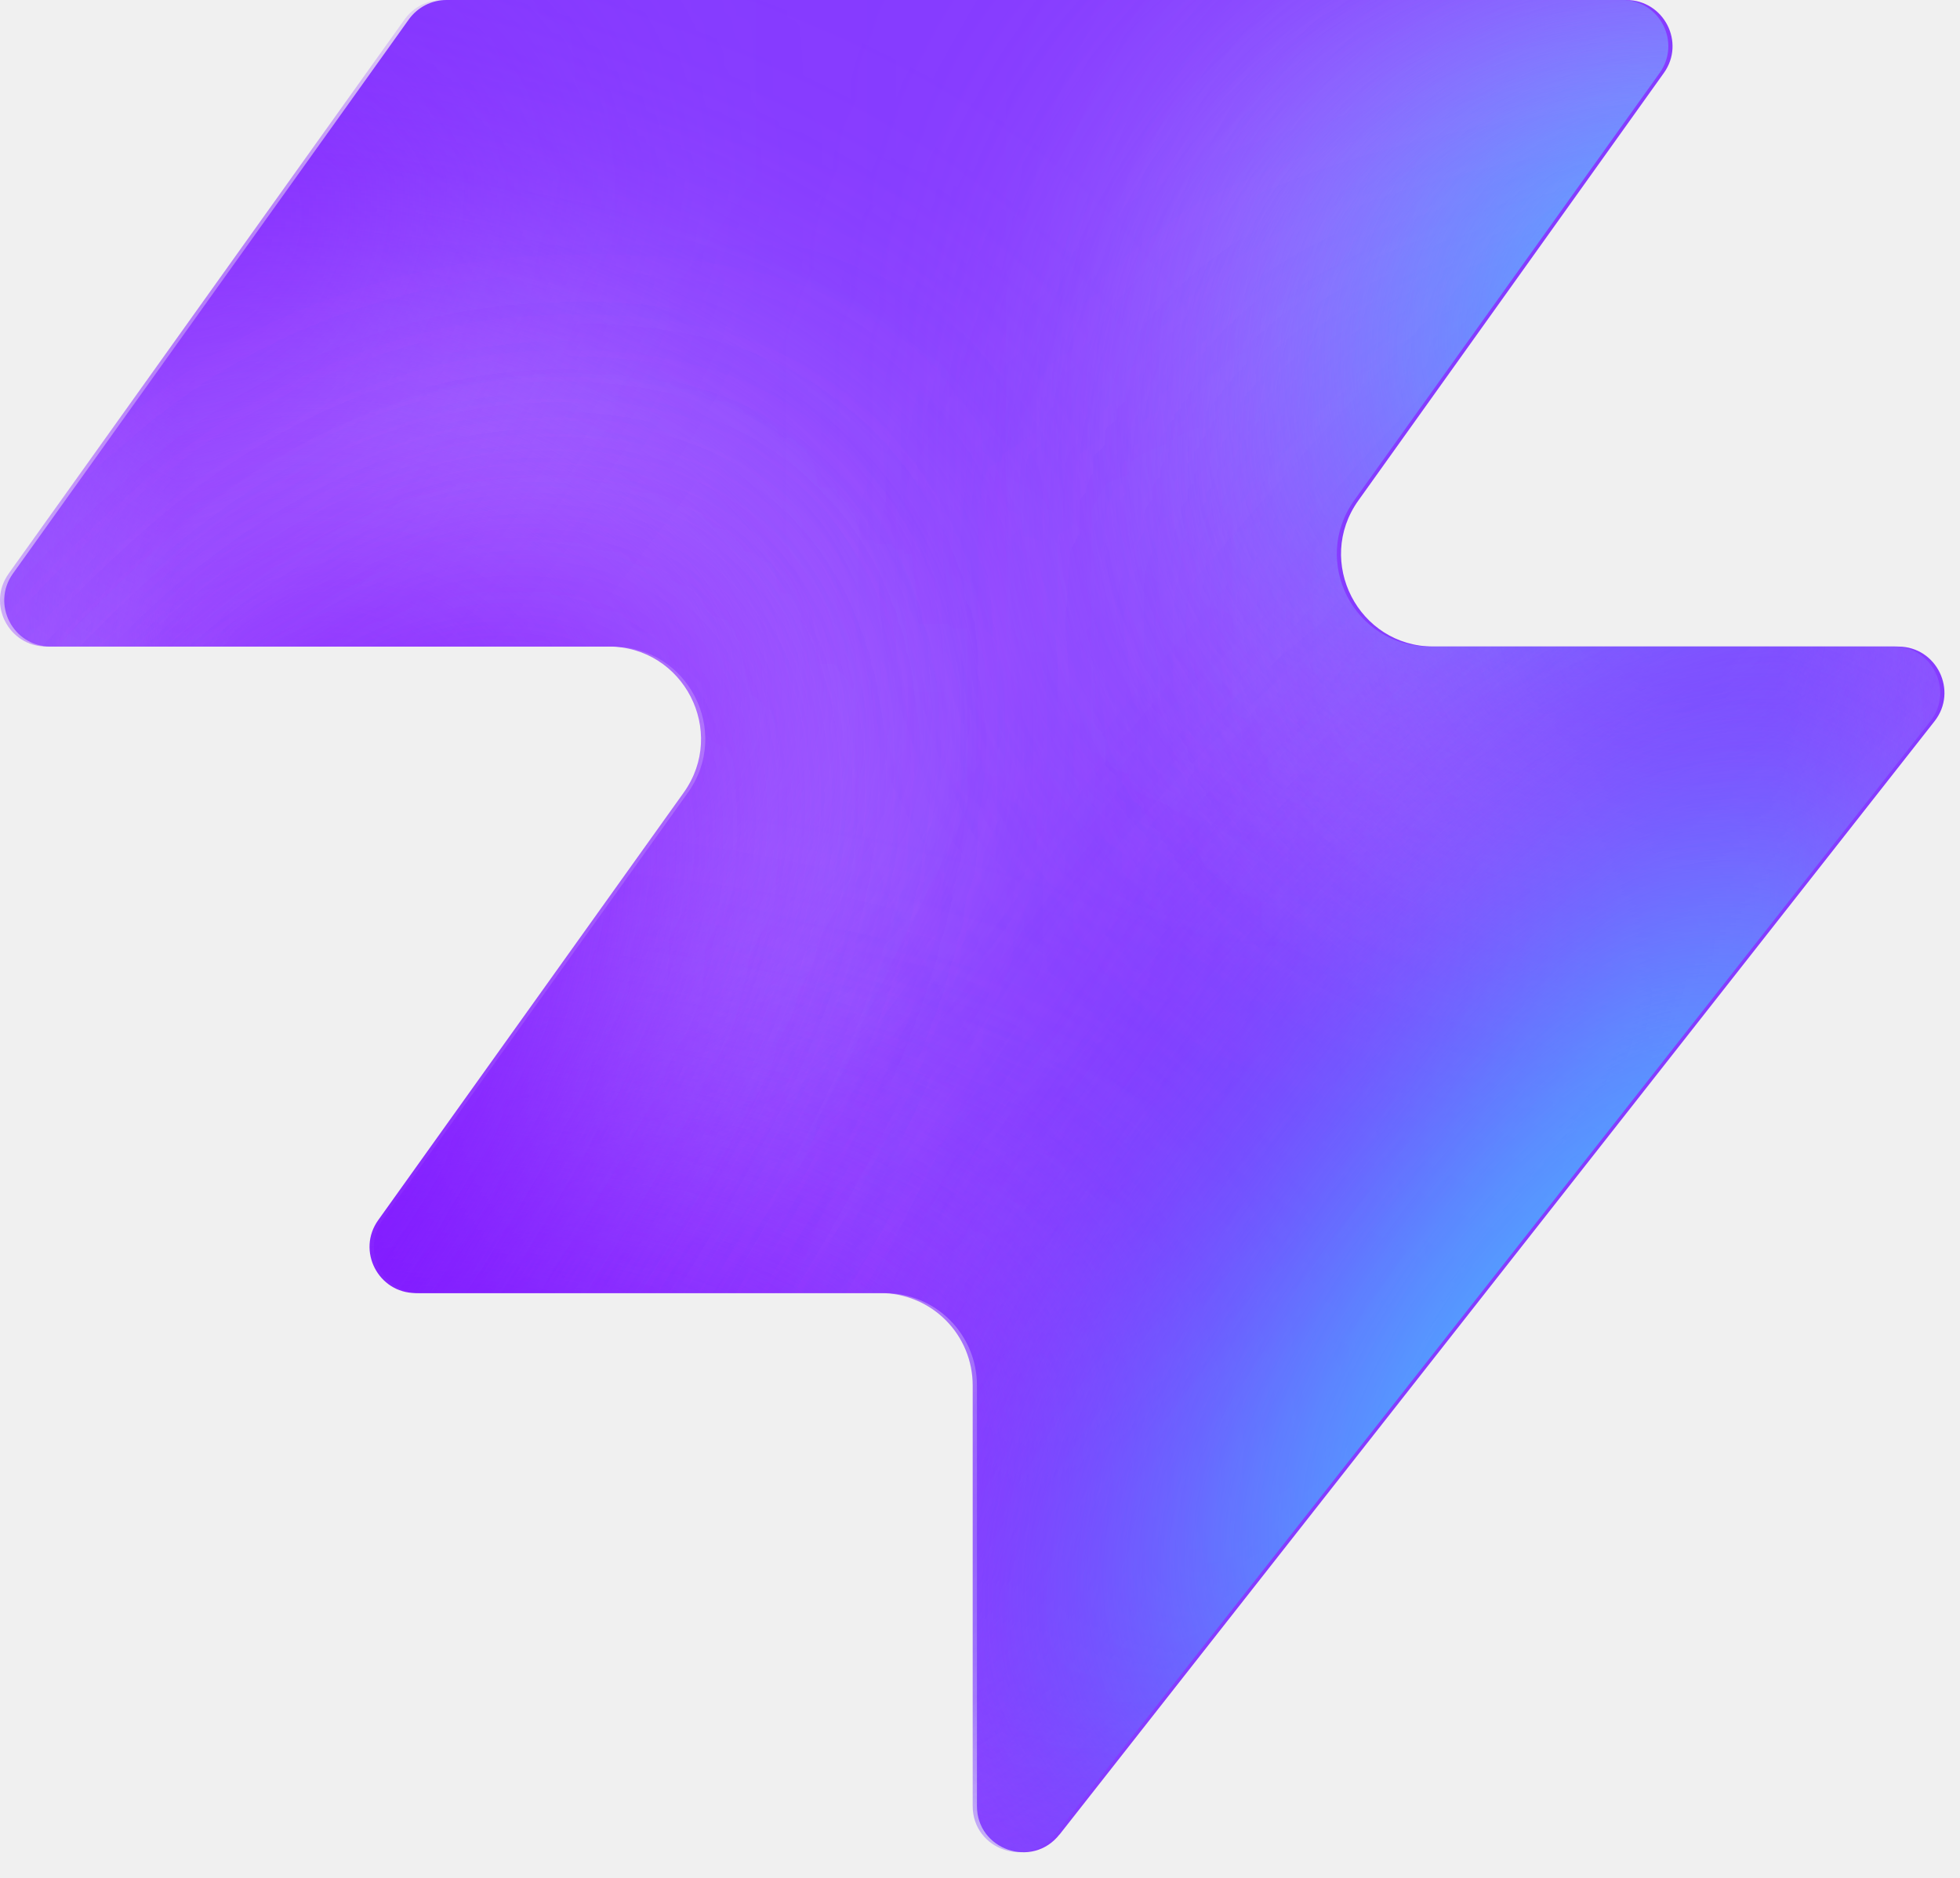
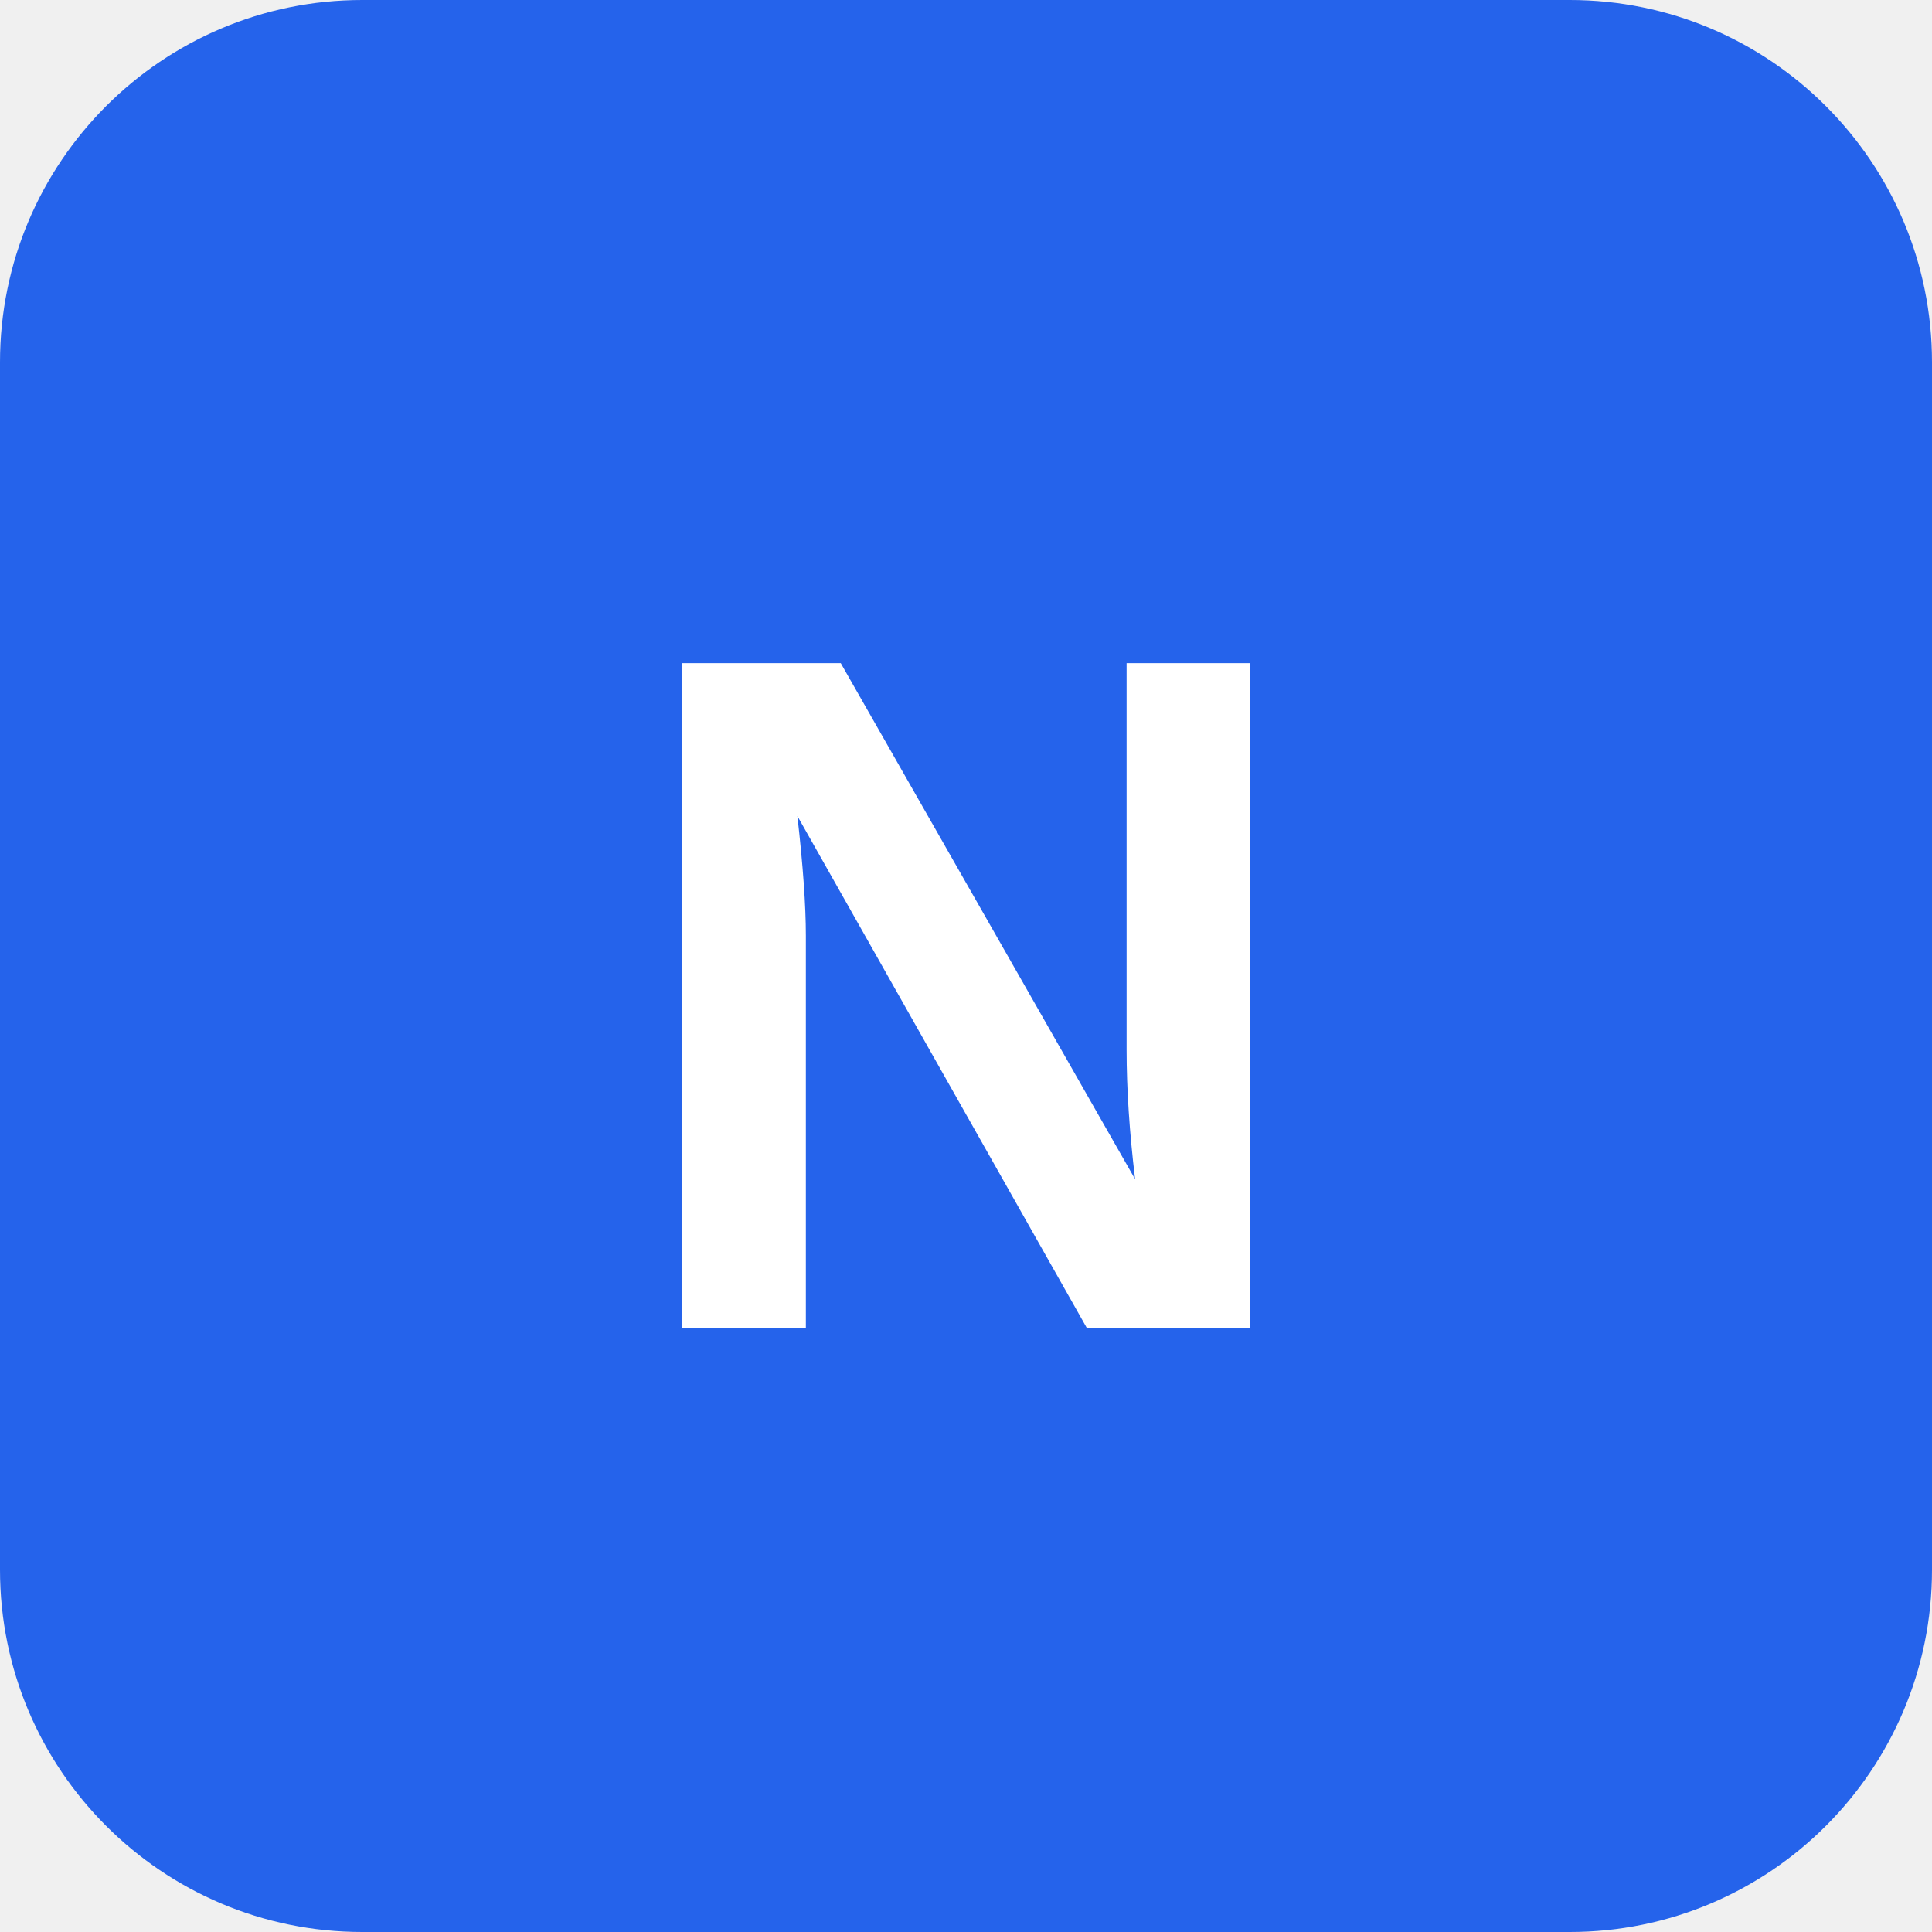
- <svg xmlns="http://www.w3.org/2000/svg" width="48" height="46" fill="none" viewBox="0 0 48 46">
-   <path fill="#863bff" d="M25.946 44.938c-.664.845-2.021.375-2.021-.698V33.937a2.26 2.26 0 0 0-2.262-2.262H10.287c-.92 0-1.456-1.04-.92-1.788l7.48-10.471c1.07-1.497 0-3.578-1.842-3.578H1.237c-.92 0-1.456-1.04-.92-1.788L10.013.474c.214-.297.556-.474.92-.474h28.894c.92 0 1.456 1.04.92 1.788l-7.48 10.471c-1.07 1.498 0 3.579 1.842 3.579h11.377c.943 0 1.473 1.088.89 1.83L25.947 44.94z" style="fill:#863bff;fill:color(display-p3 .525 .23 1);fill-opacity:1" />
-   <mask id="a" width="48" height="46" x="0" y="0" maskUnits="userSpaceOnUse" style="mask-type:alpha">
-     <path fill="#000" d="M25.842 44.938c-.664.844-2.021.375-2.021-.698V33.937a2.26 2.26 0 0 0-2.262-2.262H10.183c-.92 0-1.456-1.04-.92-1.788l7.48-10.471c1.07-1.498 0-3.579-1.842-3.579H1.133c-.92 0-1.456-1.04-.92-1.787L9.91.473c.214-.297.556-.474.92-.474h28.894c.92 0 1.456 1.04.92 1.788l-7.48 10.471c-1.07 1.498 0 3.578 1.842 3.578h11.377c.943 0 1.473 1.088.89 1.832L25.843 44.94z" style="fill:#000;fill-opacity:1" />
-   </mask>
-   <g mask="url(#a)">
-     <g filter="url(#b)">
-       <ellipse cx="5.508" cy="14.704" fill="#ede6ff" rx="5.508" ry="14.704" style="fill:#ede6ff;fill:color(display-p3 .927 .903 1);fill-opacity:1" transform="matrix(.00324 1 1 -.00324 -4.47 31.516)" />
-     </g>
-     <g filter="url(#c)">
-       <ellipse cx="10.399" cy="29.851" fill="#ede6ff" rx="10.399" ry="29.851" style="fill:#ede6ff;fill:color(display-p3 .927 .903 1);fill-opacity:1" transform="matrix(.00324 1 1 -.00324 -39.328 7.883)" />
-     </g>
-     <g filter="url(#d)">
-       <ellipse cx="5.508" cy="30.487" fill="#7e14ff" rx="5.508" ry="30.487" style="fill:#7e14ff;fill:color(display-p3 .492 .077 1);fill-opacity:1" transform="rotate(89.814 -25.913 -14.639)scale(1 -1)" />
-     </g>
-     <g filter="url(#e)">
-       <ellipse cx="5.508" cy="30.599" fill="#7e14ff" rx="5.508" ry="30.599" style="fill:#7e14ff;fill:color(display-p3 .492 .077 1);fill-opacity:1" transform="rotate(89.814 -32.644 -3.334)scale(1 -1)" />
-     </g>
-     <g filter="url(#f)">
-       <ellipse cx="5.508" cy="30.599" fill="#7e14ff" rx="5.508" ry="30.599" style="fill:#7e14ff;fill:color(display-p3 .492 .077 1);fill-opacity:1" transform="matrix(.00324 1 1 -.00324 -34.34 30.47)" />
-     </g>
-     <g filter="url(#g)">
-       <ellipse cx="14.072" cy="22.078" fill="#ede6ff" rx="14.072" ry="22.078" style="fill:#ede6ff;fill:color(display-p3 .927 .903 1);fill-opacity:1" transform="rotate(93.35 24.506 48.493)scale(-1 1)" />
-     </g>
-     <g filter="url(#h)">
-       <ellipse cx="3.47" cy="21.501" fill="#7e14ff" rx="3.47" ry="21.501" style="fill:#7e14ff;fill:color(display-p3 .492 .077 1);fill-opacity:1" transform="rotate(89.009 28.708 47.59)scale(-1 1)" />
-     </g>
-     <g filter="url(#i)">
-       <ellipse cx="3.47" cy="21.501" fill="#7e14ff" rx="3.47" ry="21.501" style="fill:#7e14ff;fill:color(display-p3 .492 .077 1);fill-opacity:1" transform="rotate(89.009 28.708 47.59)scale(-1 1)" />
-     </g>
-     <g filter="url(#j)">
-       <ellipse cx=".387" cy="8.972" fill="#7e14ff" rx="4.407" ry="29.108" style="fill:#7e14ff;fill:color(display-p3 .492 .077 1);fill-opacity:1" transform="rotate(39.51 .387 8.972)" />
-     </g>
-     <g filter="url(#k)">
-       <ellipse cx="47.523" cy="-6.092" fill="#7e14ff" rx="4.407" ry="29.108" style="fill:#7e14ff;fill:color(display-p3 .492 .077 1);fill-opacity:1" transform="rotate(37.892 47.523 -6.092)" />
-     </g>
-     <g filter="url(#l)">
-       <ellipse cx="41.412" cy="6.333" fill="#47bfff" rx="5.971" ry="9.665" style="fill:#47bfff;fill:color(display-p3 .28 .748 1);fill-opacity:1" transform="rotate(37.892 41.412 6.333)" />
-     </g>
-     <g filter="url(#m)">
-       <ellipse cx="-1.879" cy="38.332" fill="#7e14ff" rx="4.407" ry="29.108" style="fill:#7e14ff;fill:color(display-p3 .492 .077 1);fill-opacity:1" transform="rotate(37.892 -1.88 38.332)" />
-     </g>
-     <g filter="url(#n)">
-       <ellipse cx="-1.879" cy="38.332" fill="#7e14ff" rx="4.407" ry="29.108" style="fill:#7e14ff;fill:color(display-p3 .492 .077 1);fill-opacity:1" transform="rotate(37.892 -1.88 38.332)" />
-     </g>
-     <g filter="url(#o)">
-       <ellipse cx="35.651" cy="29.907" fill="#7e14ff" rx="4.407" ry="29.108" style="fill:#7e14ff;fill:color(display-p3 .492 .077 1);fill-opacity:1" transform="rotate(37.892 35.651 29.907)" />
-     </g>
-     <g filter="url(#p)">
-       <ellipse cx="38.418" cy="32.4" fill="#47bfff" rx="5.971" ry="15.297" style="fill:#47bfff;fill:color(display-p3 .28 .748 1);fill-opacity:1" transform="rotate(37.892 38.418 32.4)" />
-     </g>
-   </g>
-   <defs>
-     <filter id="b" width="60.045" height="41.654" x="-19.77" y="16.149" color-interpolation-filters="sRGB" filterUnits="userSpaceOnUse">
-       <feFlood flood-opacity="0" result="BackgroundImageFix" />
-       <feBlend in="SourceGraphic" in2="BackgroundImageFix" result="shape" />
-       <feGaussianBlur result="effect1_foregroundBlur_2002_17158" stdDeviation="7.659" />
-     </filter>
-     <filter id="c" width="90.34" height="51.437" x="-54.613" y="-7.533" color-interpolation-filters="sRGB" filterUnits="userSpaceOnUse">
-       <feFlood flood-opacity="0" result="BackgroundImageFix" />
-       <feBlend in="SourceGraphic" in2="BackgroundImageFix" result="shape" />
-       <feGaussianBlur result="effect1_foregroundBlur_2002_17158" stdDeviation="7.659" />
-     </filter>
-     <filter id="d" width="79.355" height="29.4" x="-49.64" y="2.03" color-interpolation-filters="sRGB" filterUnits="userSpaceOnUse">
-       <feFlood flood-opacity="0" result="BackgroundImageFix" />
-       <feBlend in="SourceGraphic" in2="BackgroundImageFix" result="shape" />
-       <feGaussianBlur result="effect1_foregroundBlur_2002_17158" stdDeviation="4.596" />
-     </filter>
-     <filter id="e" width="79.579" height="29.4" x="-45.045" y="20.029" color-interpolation-filters="sRGB" filterUnits="userSpaceOnUse">
-       <feFlood flood-opacity="0" result="BackgroundImageFix" />
-       <feBlend in="SourceGraphic" in2="BackgroundImageFix" result="shape" />
-       <feGaussianBlur result="effect1_foregroundBlur_2002_17158" stdDeviation="4.596" />
-     </filter>
-     <filter id="f" width="79.579" height="29.4" x="-43.513" y="21.178" color-interpolation-filters="sRGB" filterUnits="userSpaceOnUse">
-       <feFlood flood-opacity="0" result="BackgroundImageFix" />
-       <feBlend in="SourceGraphic" in2="BackgroundImageFix" result="shape" />
-       <feGaussianBlur result="effect1_foregroundBlur_2002_17158" stdDeviation="4.596" />
-     </filter>
-     <filter id="g" width="74.749" height="58.852" x="15.756" y="-17.901" color-interpolation-filters="sRGB" filterUnits="userSpaceOnUse">
-       <feFlood flood-opacity="0" result="BackgroundImageFix" />
-       <feBlend in="SourceGraphic" in2="BackgroundImageFix" result="shape" />
-       <feGaussianBlur result="effect1_foregroundBlur_2002_17158" stdDeviation="7.659" />
-     </filter>
-     <filter id="h" width="61.377" height="25.362" x="23.548" y="2.284" color-interpolation-filters="sRGB" filterUnits="userSpaceOnUse">
-       <feFlood flood-opacity="0" result="BackgroundImageFix" />
-       <feBlend in="SourceGraphic" in2="BackgroundImageFix" result="shape" />
-       <feGaussianBlur result="effect1_foregroundBlur_2002_17158" stdDeviation="4.596" />
-     </filter>
-     <filter id="i" width="61.377" height="25.362" x="23.548" y="2.284" color-interpolation-filters="sRGB" filterUnits="userSpaceOnUse">
-       <feFlood flood-opacity="0" result="BackgroundImageFix" />
-       <feBlend in="SourceGraphic" in2="BackgroundImageFix" result="shape" />
-       <feGaussianBlur result="effect1_foregroundBlur_2002_17158" stdDeviation="4.596" />
-     </filter>
-     <filter id="j" width="56.045" height="63.649" x="-27.636" y="-22.853" color-interpolation-filters="sRGB" filterUnits="userSpaceOnUse">
-       <feFlood flood-opacity="0" result="BackgroundImageFix" />
-       <feBlend in="SourceGraphic" in2="BackgroundImageFix" result="shape" />
-       <feGaussianBlur result="effect1_foregroundBlur_2002_17158" stdDeviation="4.596" />
-     </filter>
-     <filter id="k" width="54.814" height="64.646" x="20.116" y="-38.415" color-interpolation-filters="sRGB" filterUnits="userSpaceOnUse">
-       <feFlood flood-opacity="0" result="BackgroundImageFix" />
-       <feBlend in="SourceGraphic" in2="BackgroundImageFix" result="shape" />
-       <feGaussianBlur result="effect1_foregroundBlur_2002_17158" stdDeviation="4.596" />
-     </filter>
-     <filter id="l" width="33.541" height="35.313" x="24.641" y="-11.323" color-interpolation-filters="sRGB" filterUnits="userSpaceOnUse">
-       <feFlood flood-opacity="0" result="BackgroundImageFix" />
-       <feBlend in="SourceGraphic" in2="BackgroundImageFix" result="shape" />
-       <feGaussianBlur result="effect1_foregroundBlur_2002_17158" stdDeviation="4.596" />
-     </filter>
-     <filter id="m" width="54.814" height="64.646" x="-29.286" y="6.009" color-interpolation-filters="sRGB" filterUnits="userSpaceOnUse">
-       <feFlood flood-opacity="0" result="BackgroundImageFix" />
-       <feBlend in="SourceGraphic" in2="BackgroundImageFix" result="shape" />
-       <feGaussianBlur result="effect1_foregroundBlur_2002_17158" stdDeviation="4.596" />
-     </filter>
-     <filter id="n" width="54.814" height="64.646" x="-29.286" y="6.009" color-interpolation-filters="sRGB" filterUnits="userSpaceOnUse">
-       <feFlood flood-opacity="0" result="BackgroundImageFix" />
-       <feBlend in="SourceGraphic" in2="BackgroundImageFix" result="shape" />
-       <feGaussianBlur result="effect1_foregroundBlur_2002_17158" stdDeviation="4.596" />
-     </filter>
-     <filter id="o" width="54.814" height="64.646" x="8.244" y="-2.416" color-interpolation-filters="sRGB" filterUnits="userSpaceOnUse">
-       <feFlood flood-opacity="0" result="BackgroundImageFix" />
-       <feBlend in="SourceGraphic" in2="BackgroundImageFix" result="shape" />
-       <feGaussianBlur result="effect1_foregroundBlur_2002_17158" stdDeviation="4.596" />
-     </filter>
-     <filter id="p" width="39.409" height="43.623" x="18.713" y="10.588" color-interpolation-filters="sRGB" filterUnits="userSpaceOnUse">
-       <feFlood flood-opacity="0" result="BackgroundImageFix" />
-       <feBlend in="SourceGraphic" in2="BackgroundImageFix" result="shape" />
-       <feGaussianBlur result="effect1_foregroundBlur_2002_17158" stdDeviation="4.596" />
-     </filter>
-   </defs>
+ <svg xmlns="http://www.w3.org/2000/svg" viewBox="0 0 32 32">
+   <rect width="32" height="32" rx="6" fill="#2563eb" />
+   <text x="16" y="22" font-family="Arial, Helvetica, sans-serif" font-size="16" font-weight="bold" fill="#ffffff" text-anchor="middle">N</text>
</svg>
